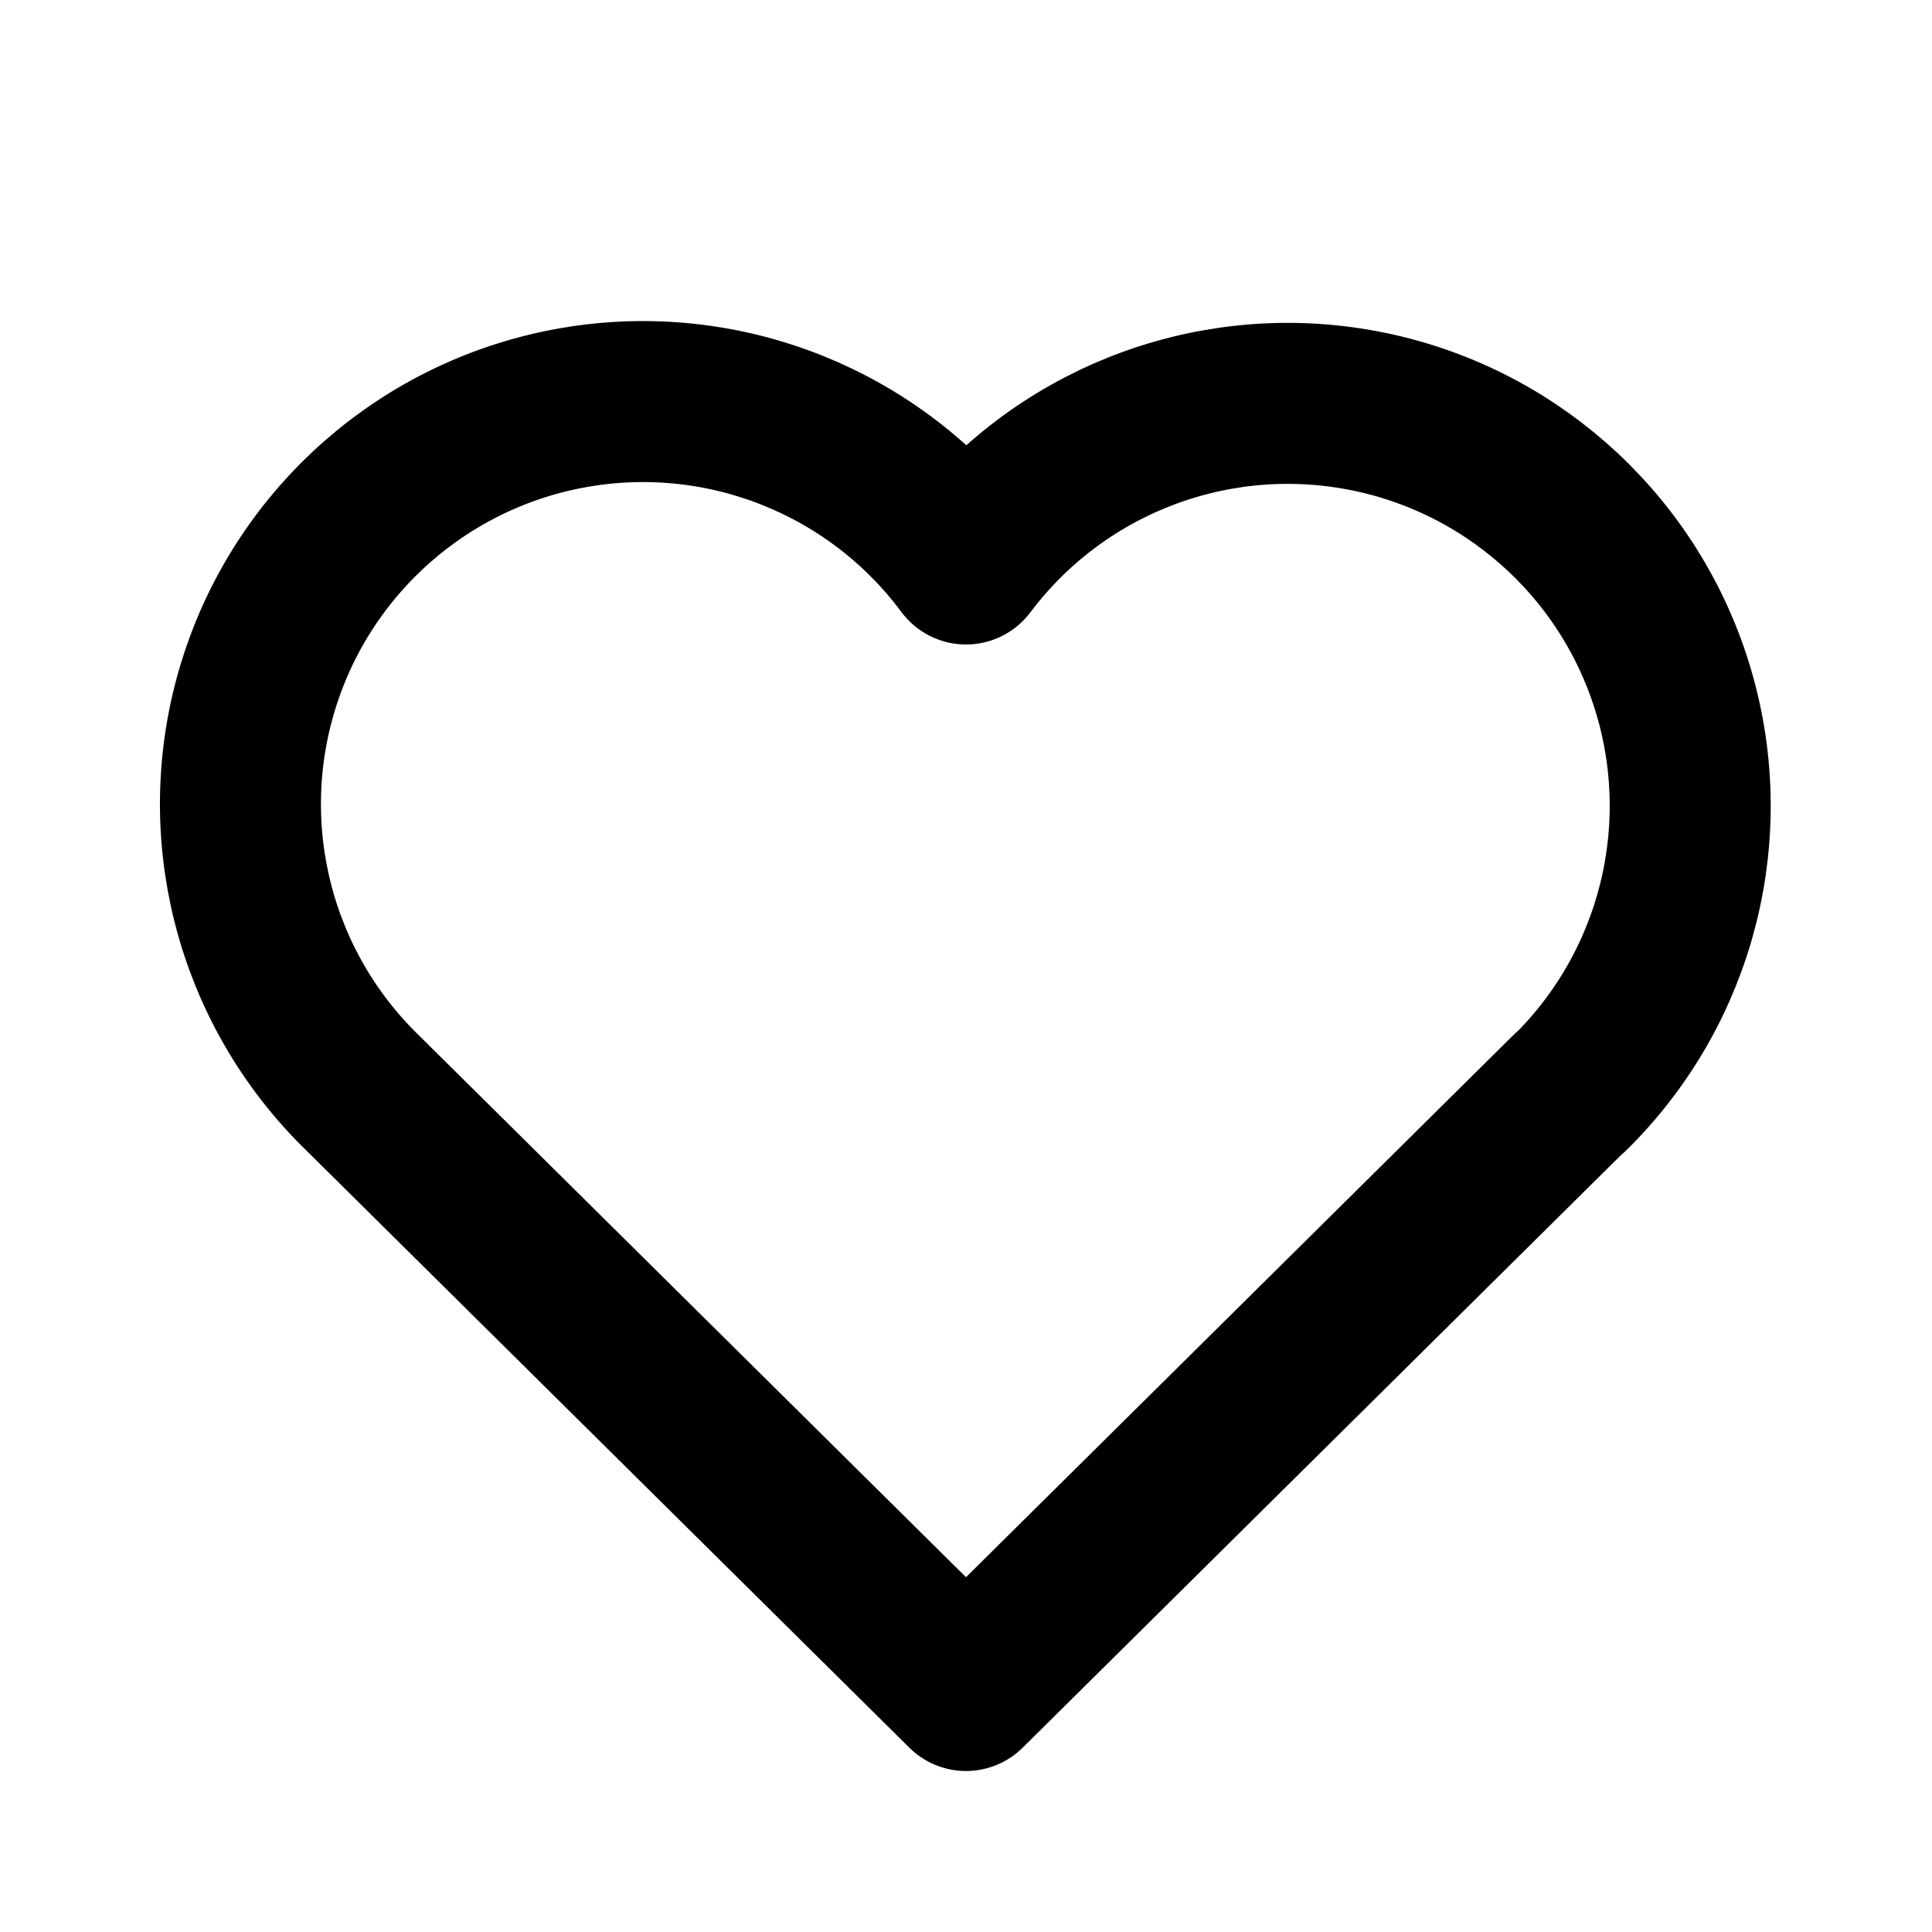
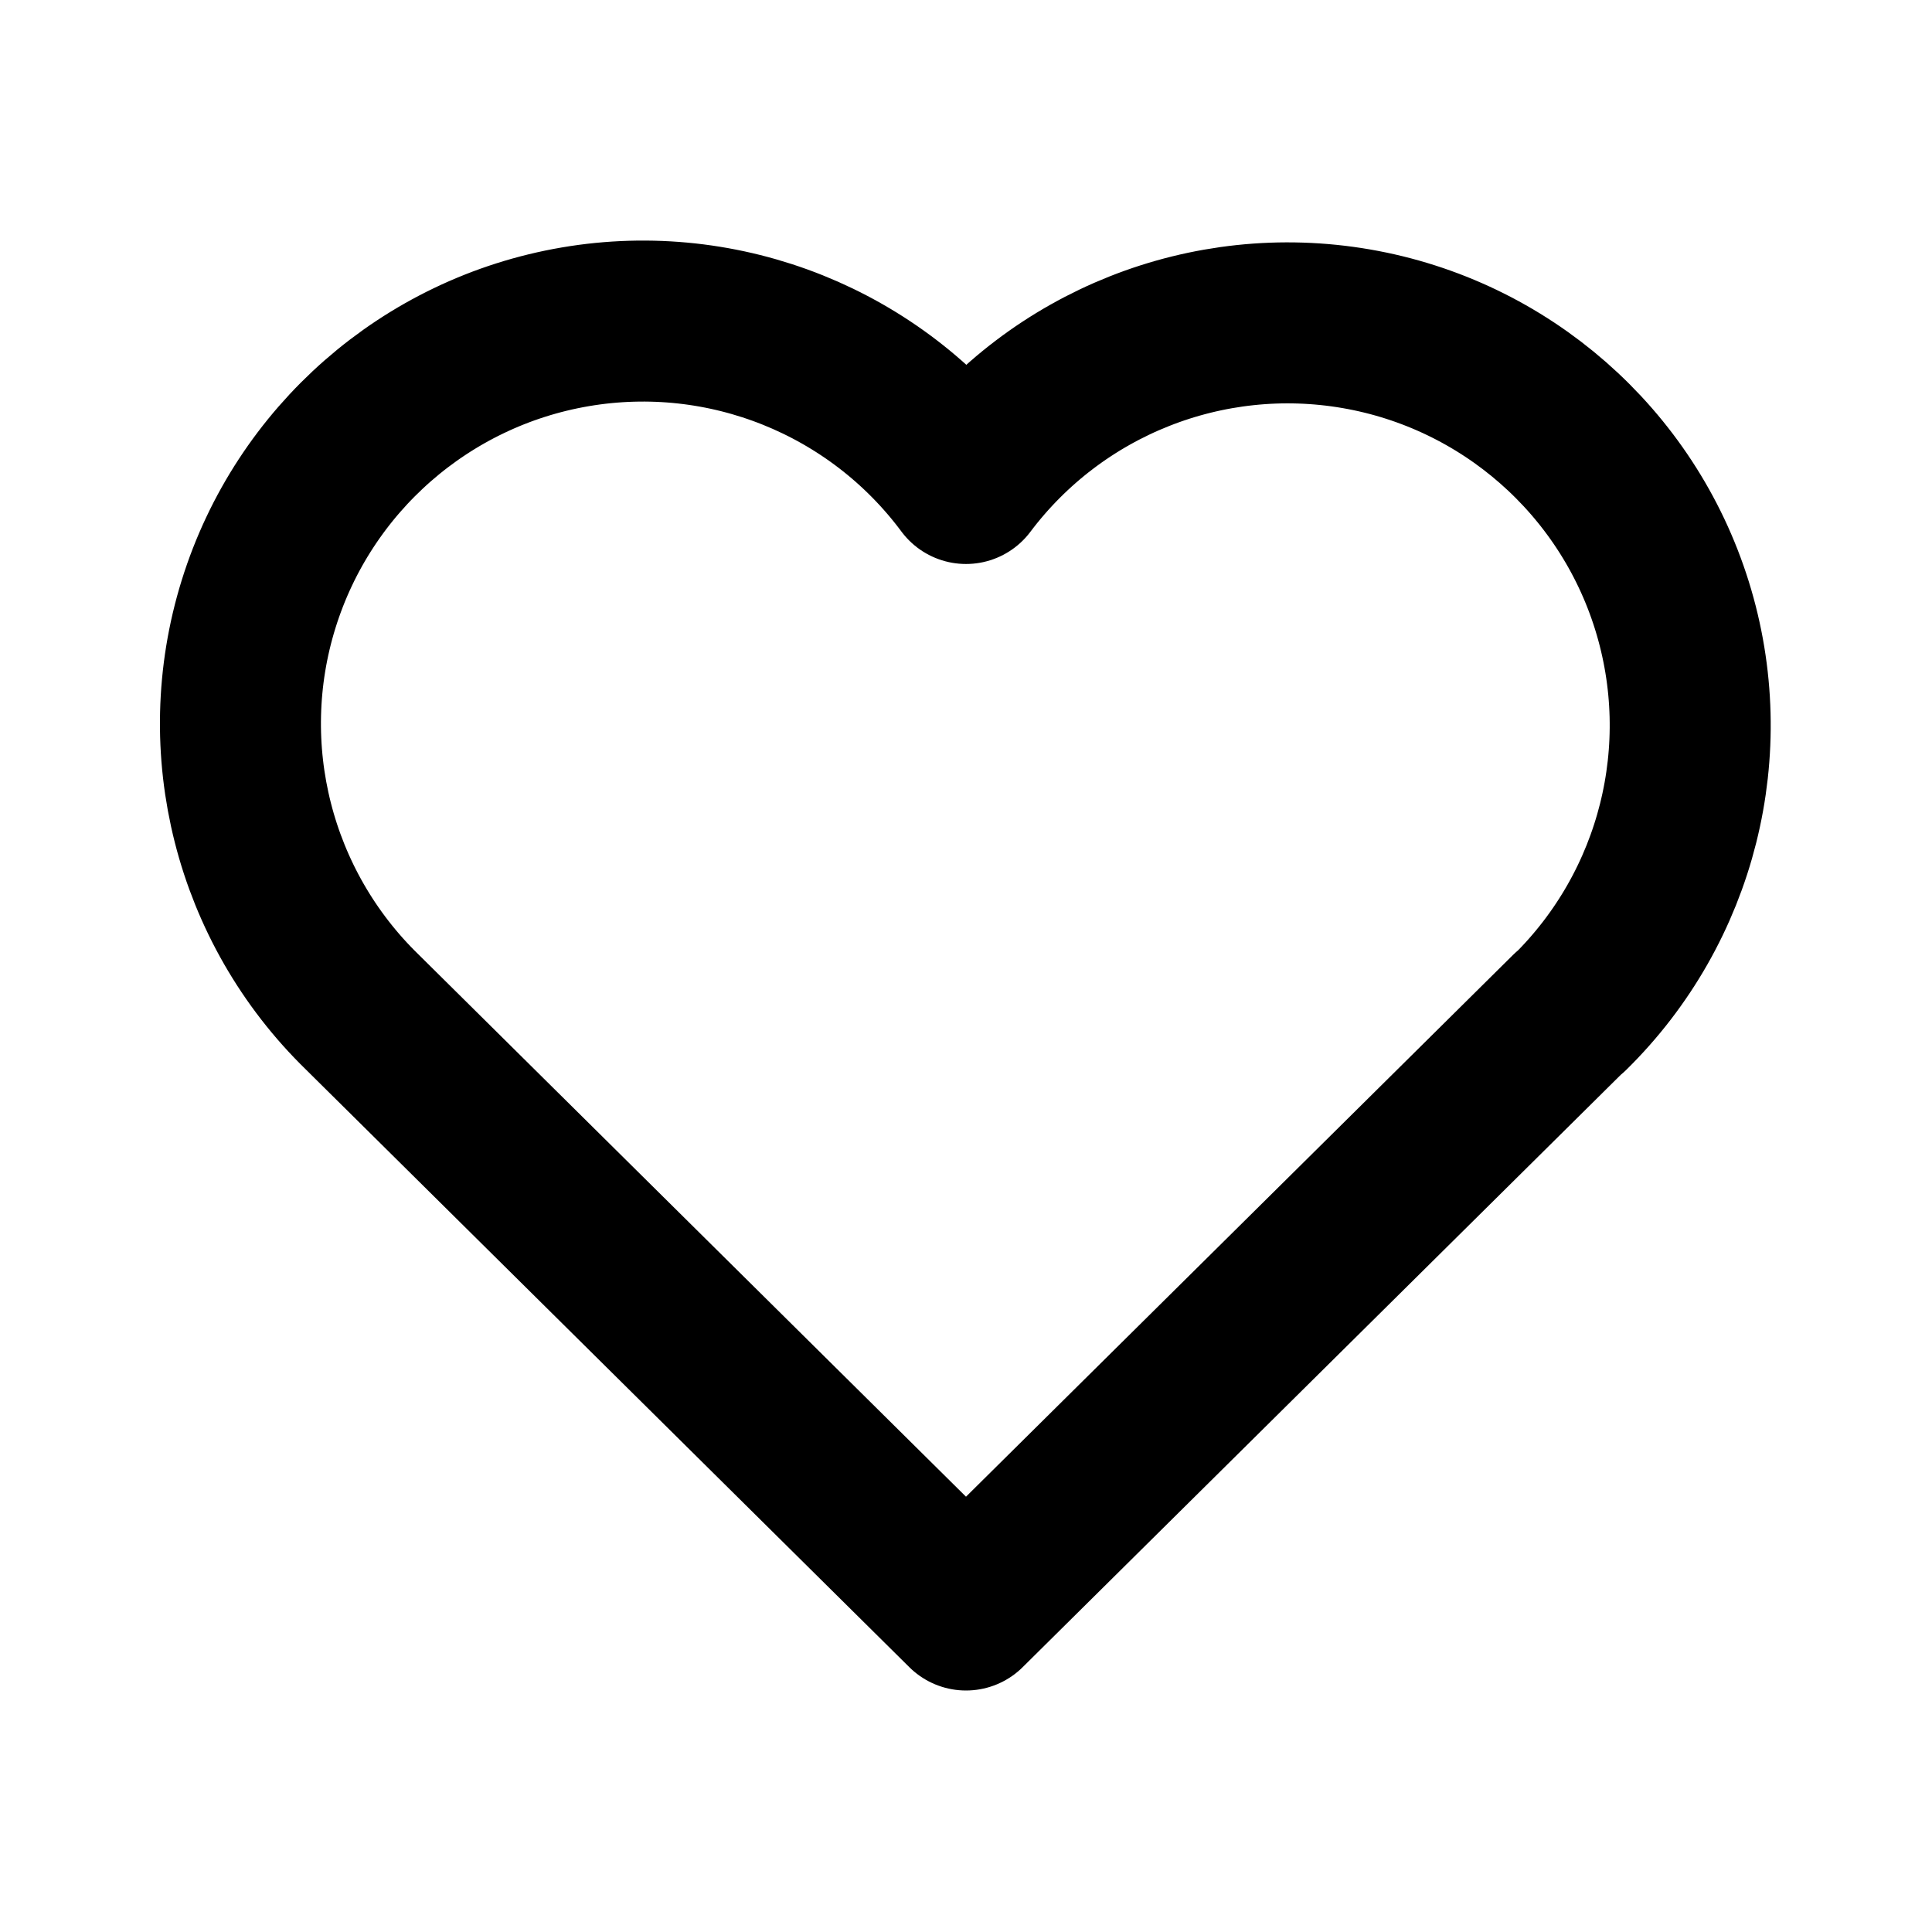
<svg xmlns="http://www.w3.org/2000/svg" class="icon icon-tabler icon-tabler-heart" width="24" height="24" viewBox="0 0 24 24" stroke-width="2" stroke="currentColor" fill="none" stroke-linecap="round" stroke-linejoin="round">
  <path stroke="none" d="M0 0h24v24H0z" fill="none" />
-   <path d="M19.5 13.572l-7.5 7.428l-7.5 -7.428m0 0a5 5 0 1 1 7.5 -6.566a5 5 0 1 1 7.5 6.572" />
+   <path d="M19.5 12.572l-7.5 7.428l-7.5 -7.428m0 0a5 5 0 1 1 7.5 -6.566a5 5 0 1 1 7.5 6.572" />
</svg>
